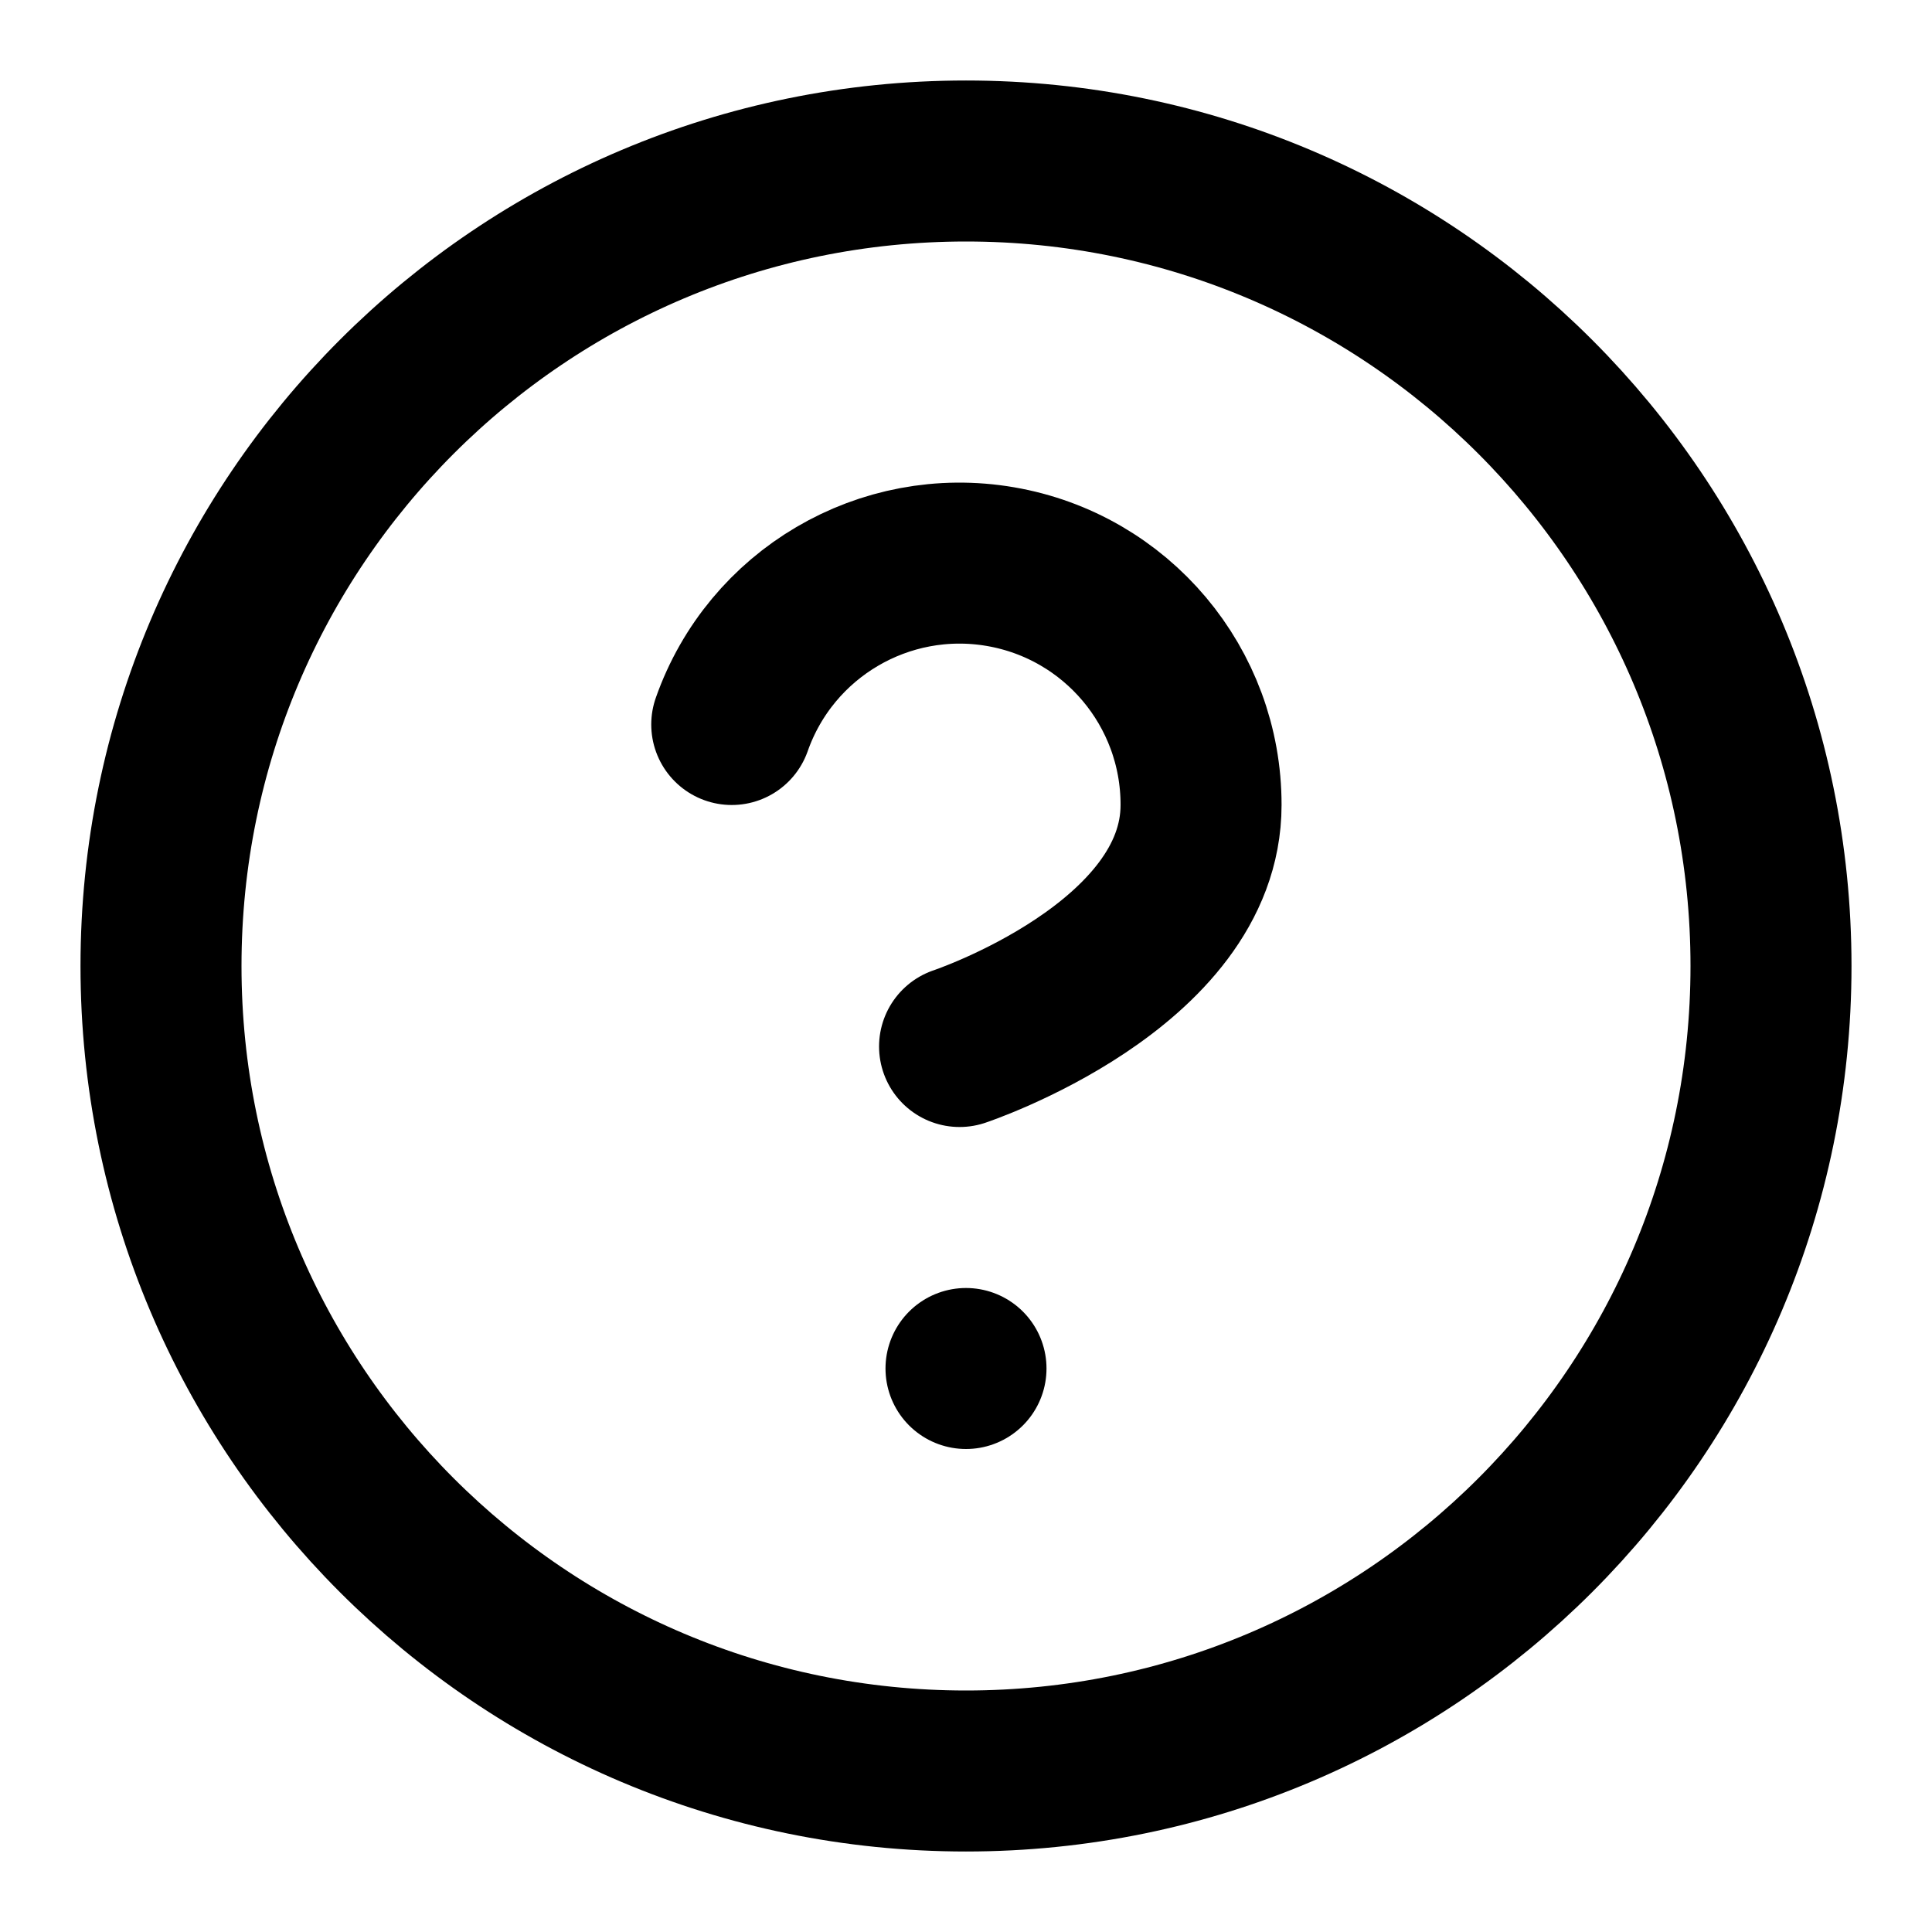
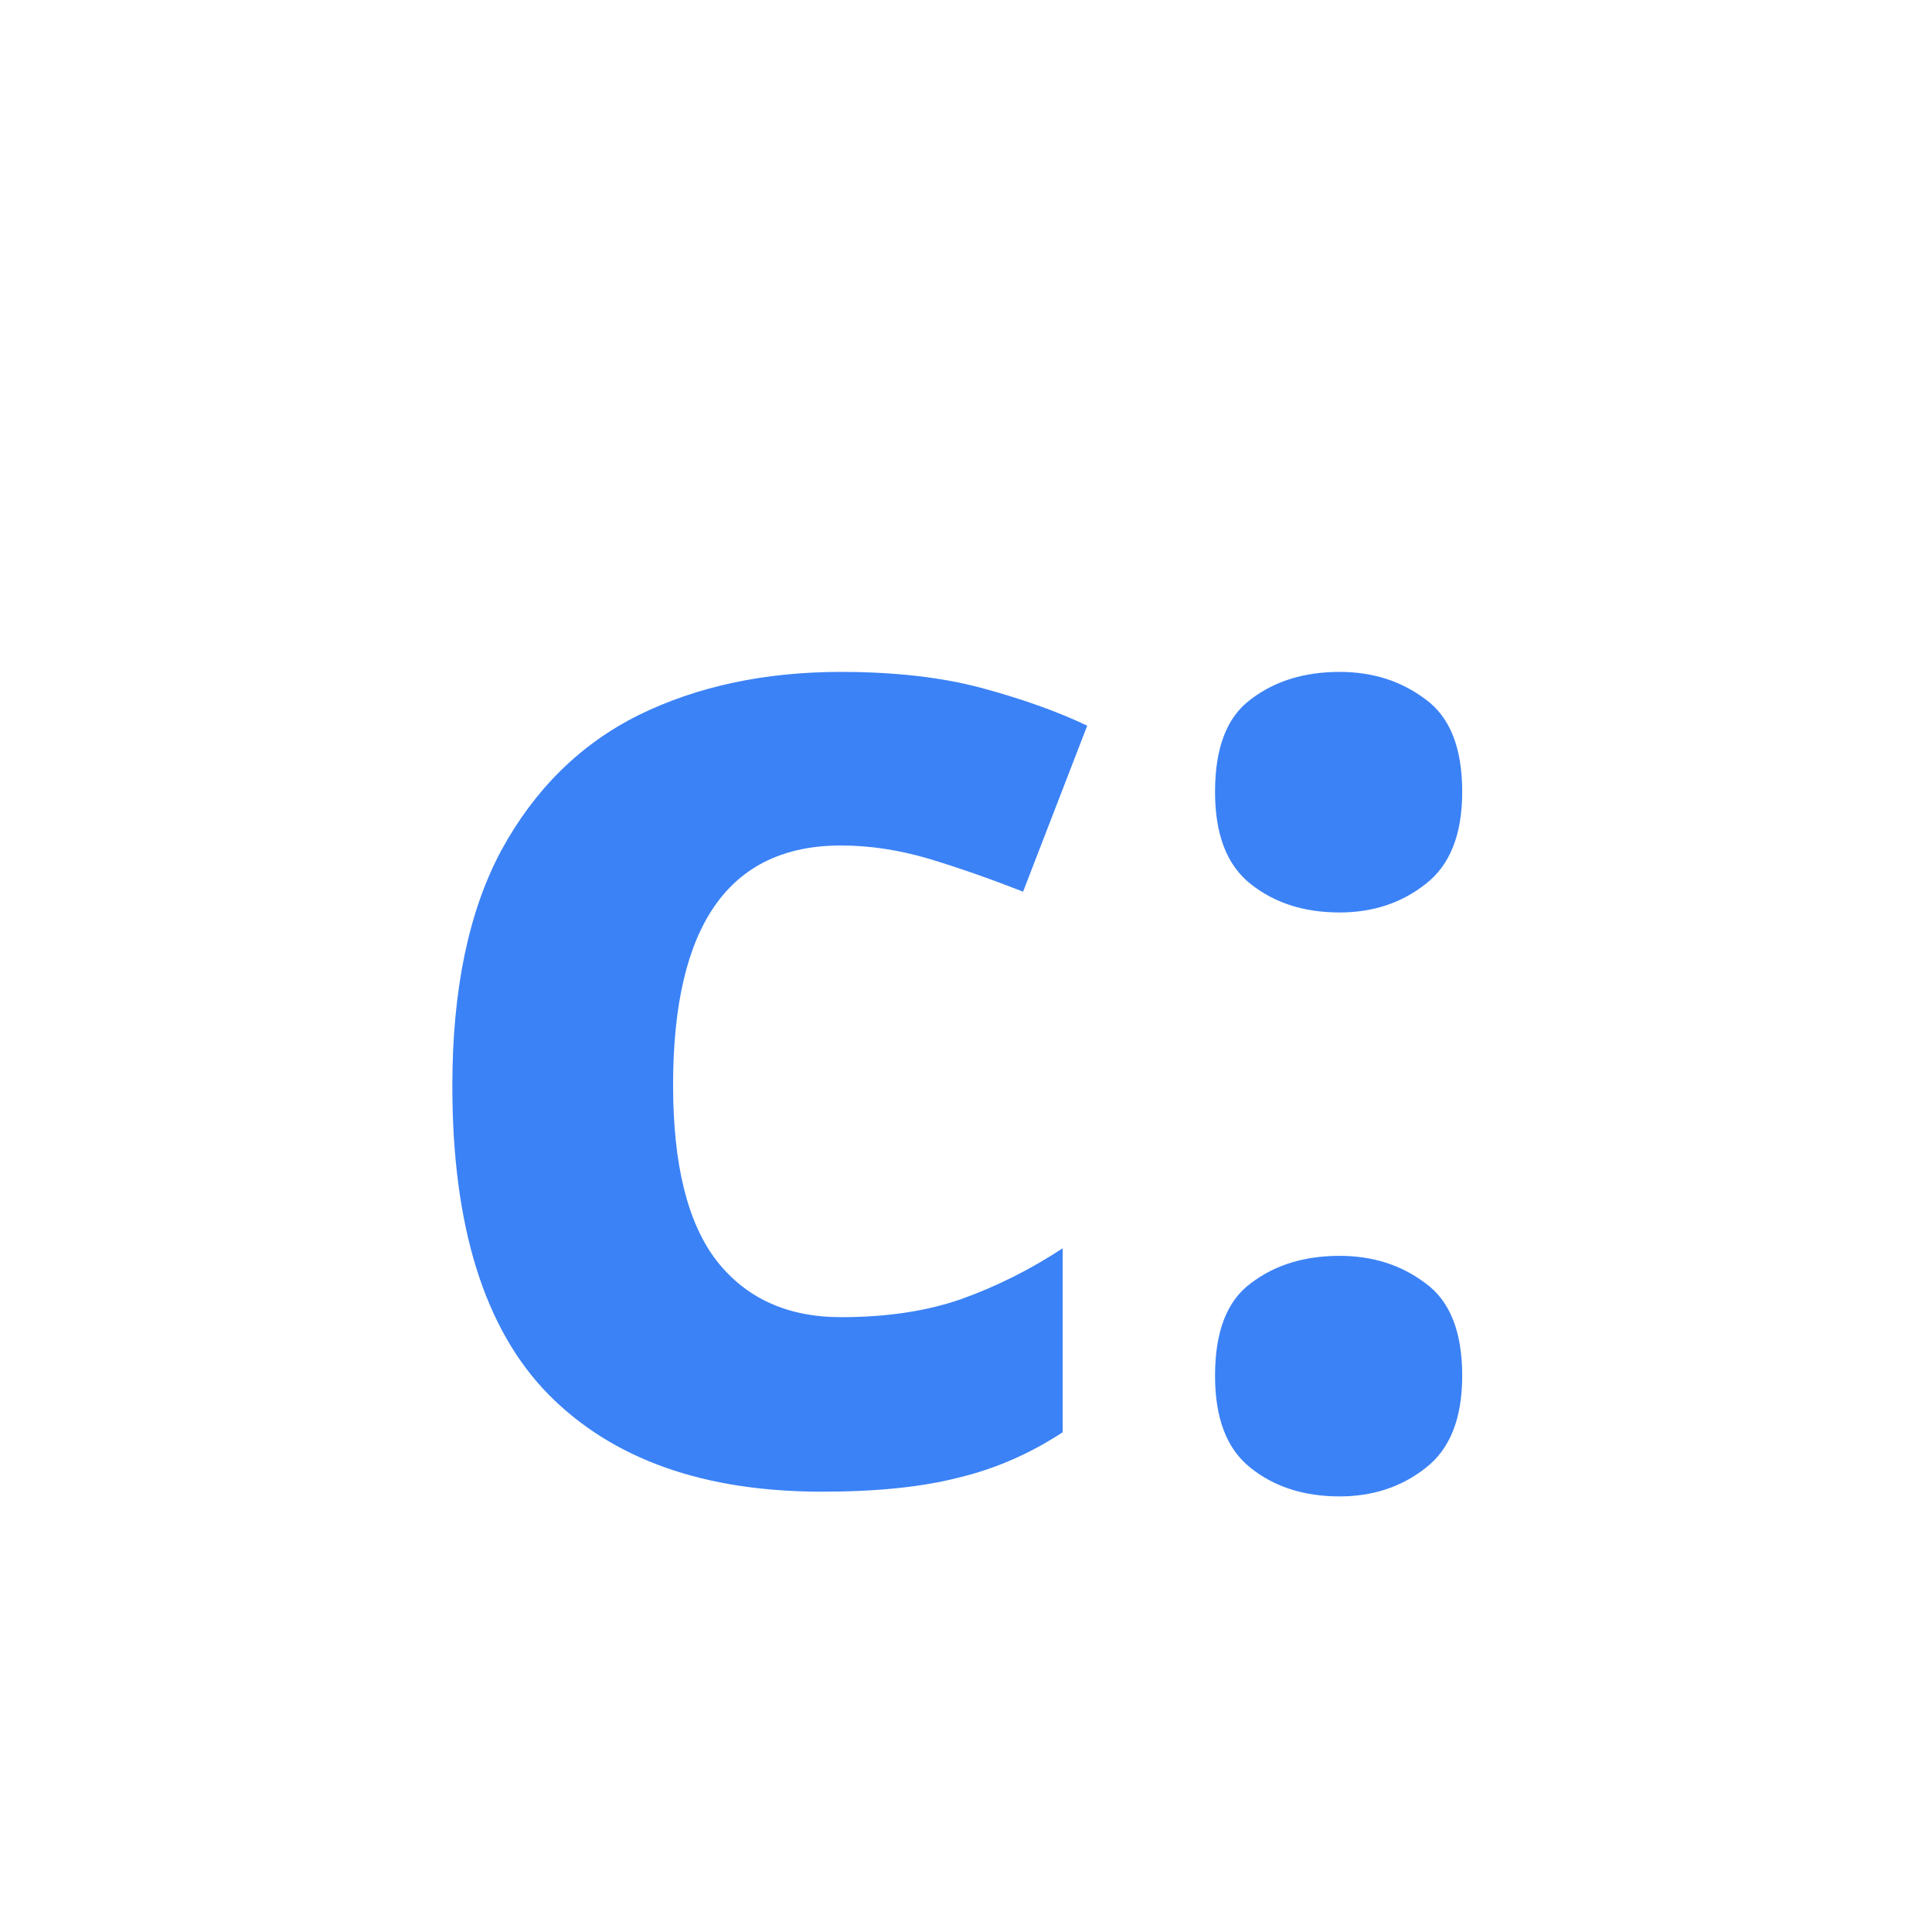
- <svg xmlns="http://www.w3.org/2000/svg" width="24" height="24" viewBox="0 0 24 24" fill="none" stroke="currentColor" stroke-width="2" stroke-linecap="round" stroke-linejoin="round">
-   <path d="M9.09 9a3 3 0 0 1 5.83 1c0 2-3 3-3 3" />
-   <circle cx="12" cy="12" r="10" />
-   <line x1="12" y1="17" x2="12" y2="17" />
+ <svg xmlns="http://www.w3.org/2000/svg" width="32" height="32" viewBox="0 0 32 32" fill="none">
+   <text x="50%" y="50%" dominant-baseline="middle" text-anchor="middle" font-family="MuseoModerno" font-size="24" font-weight="700" fill="#3B82F6">c:</text>
</svg>
